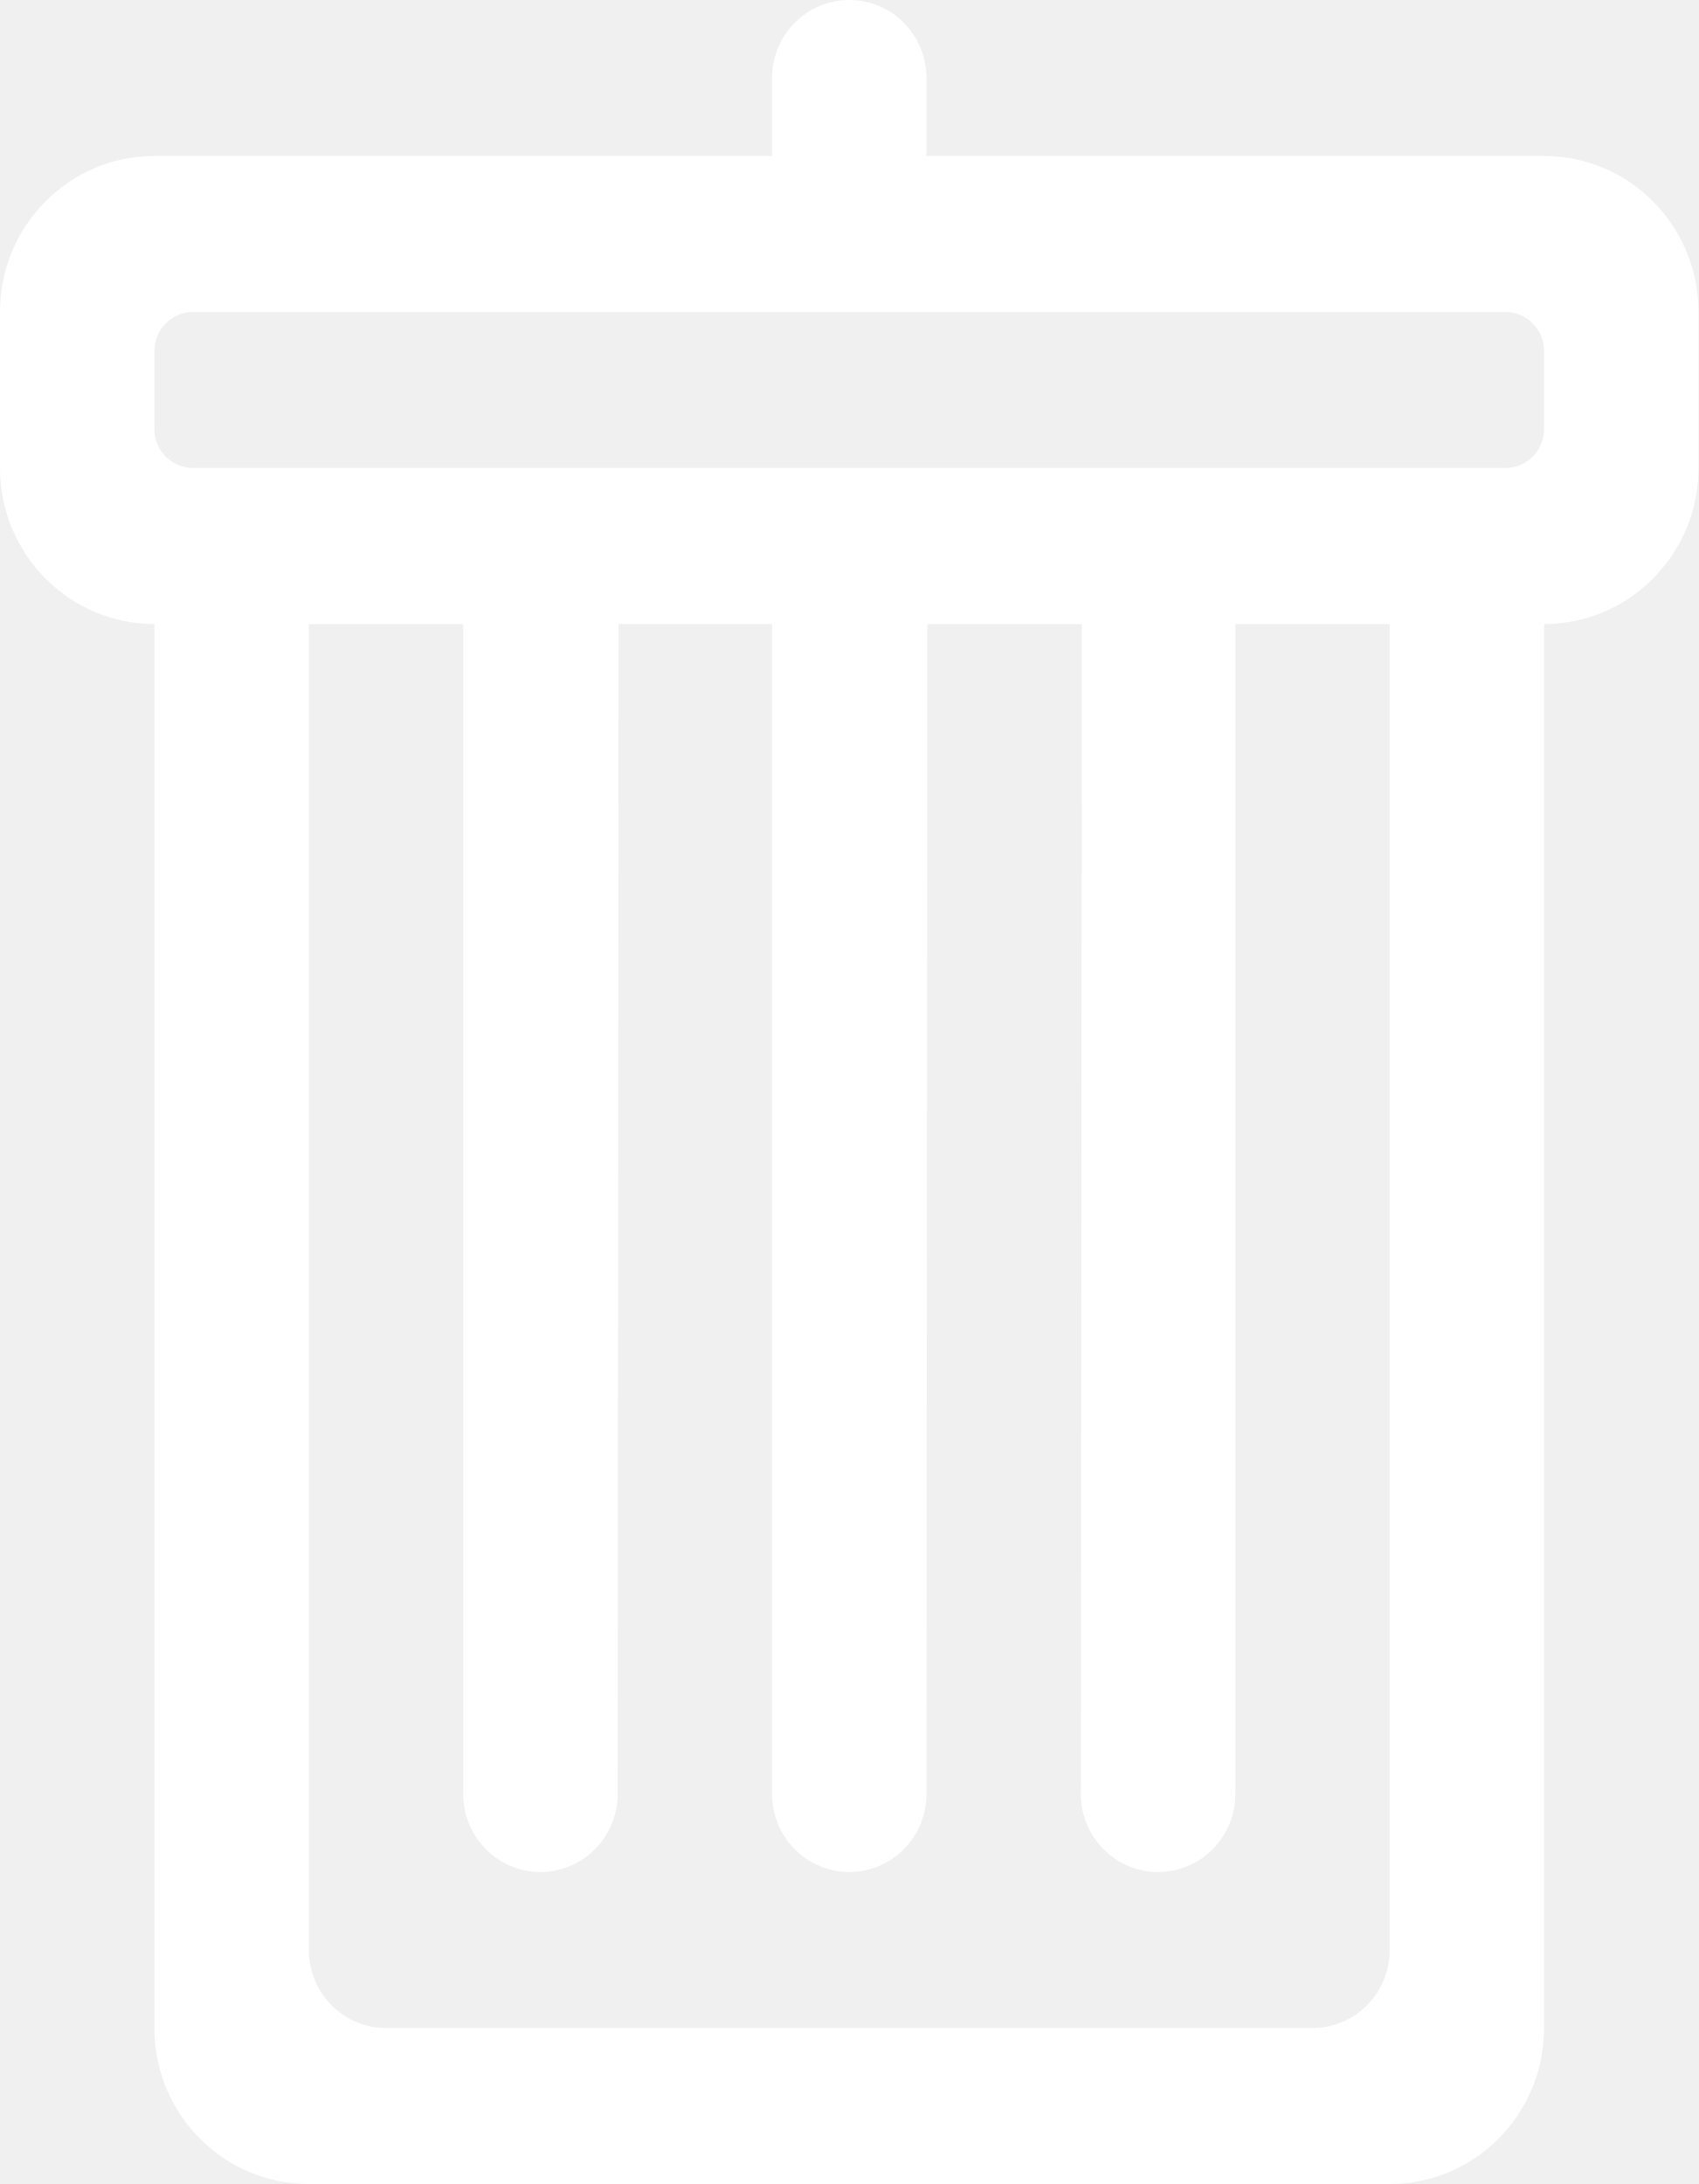
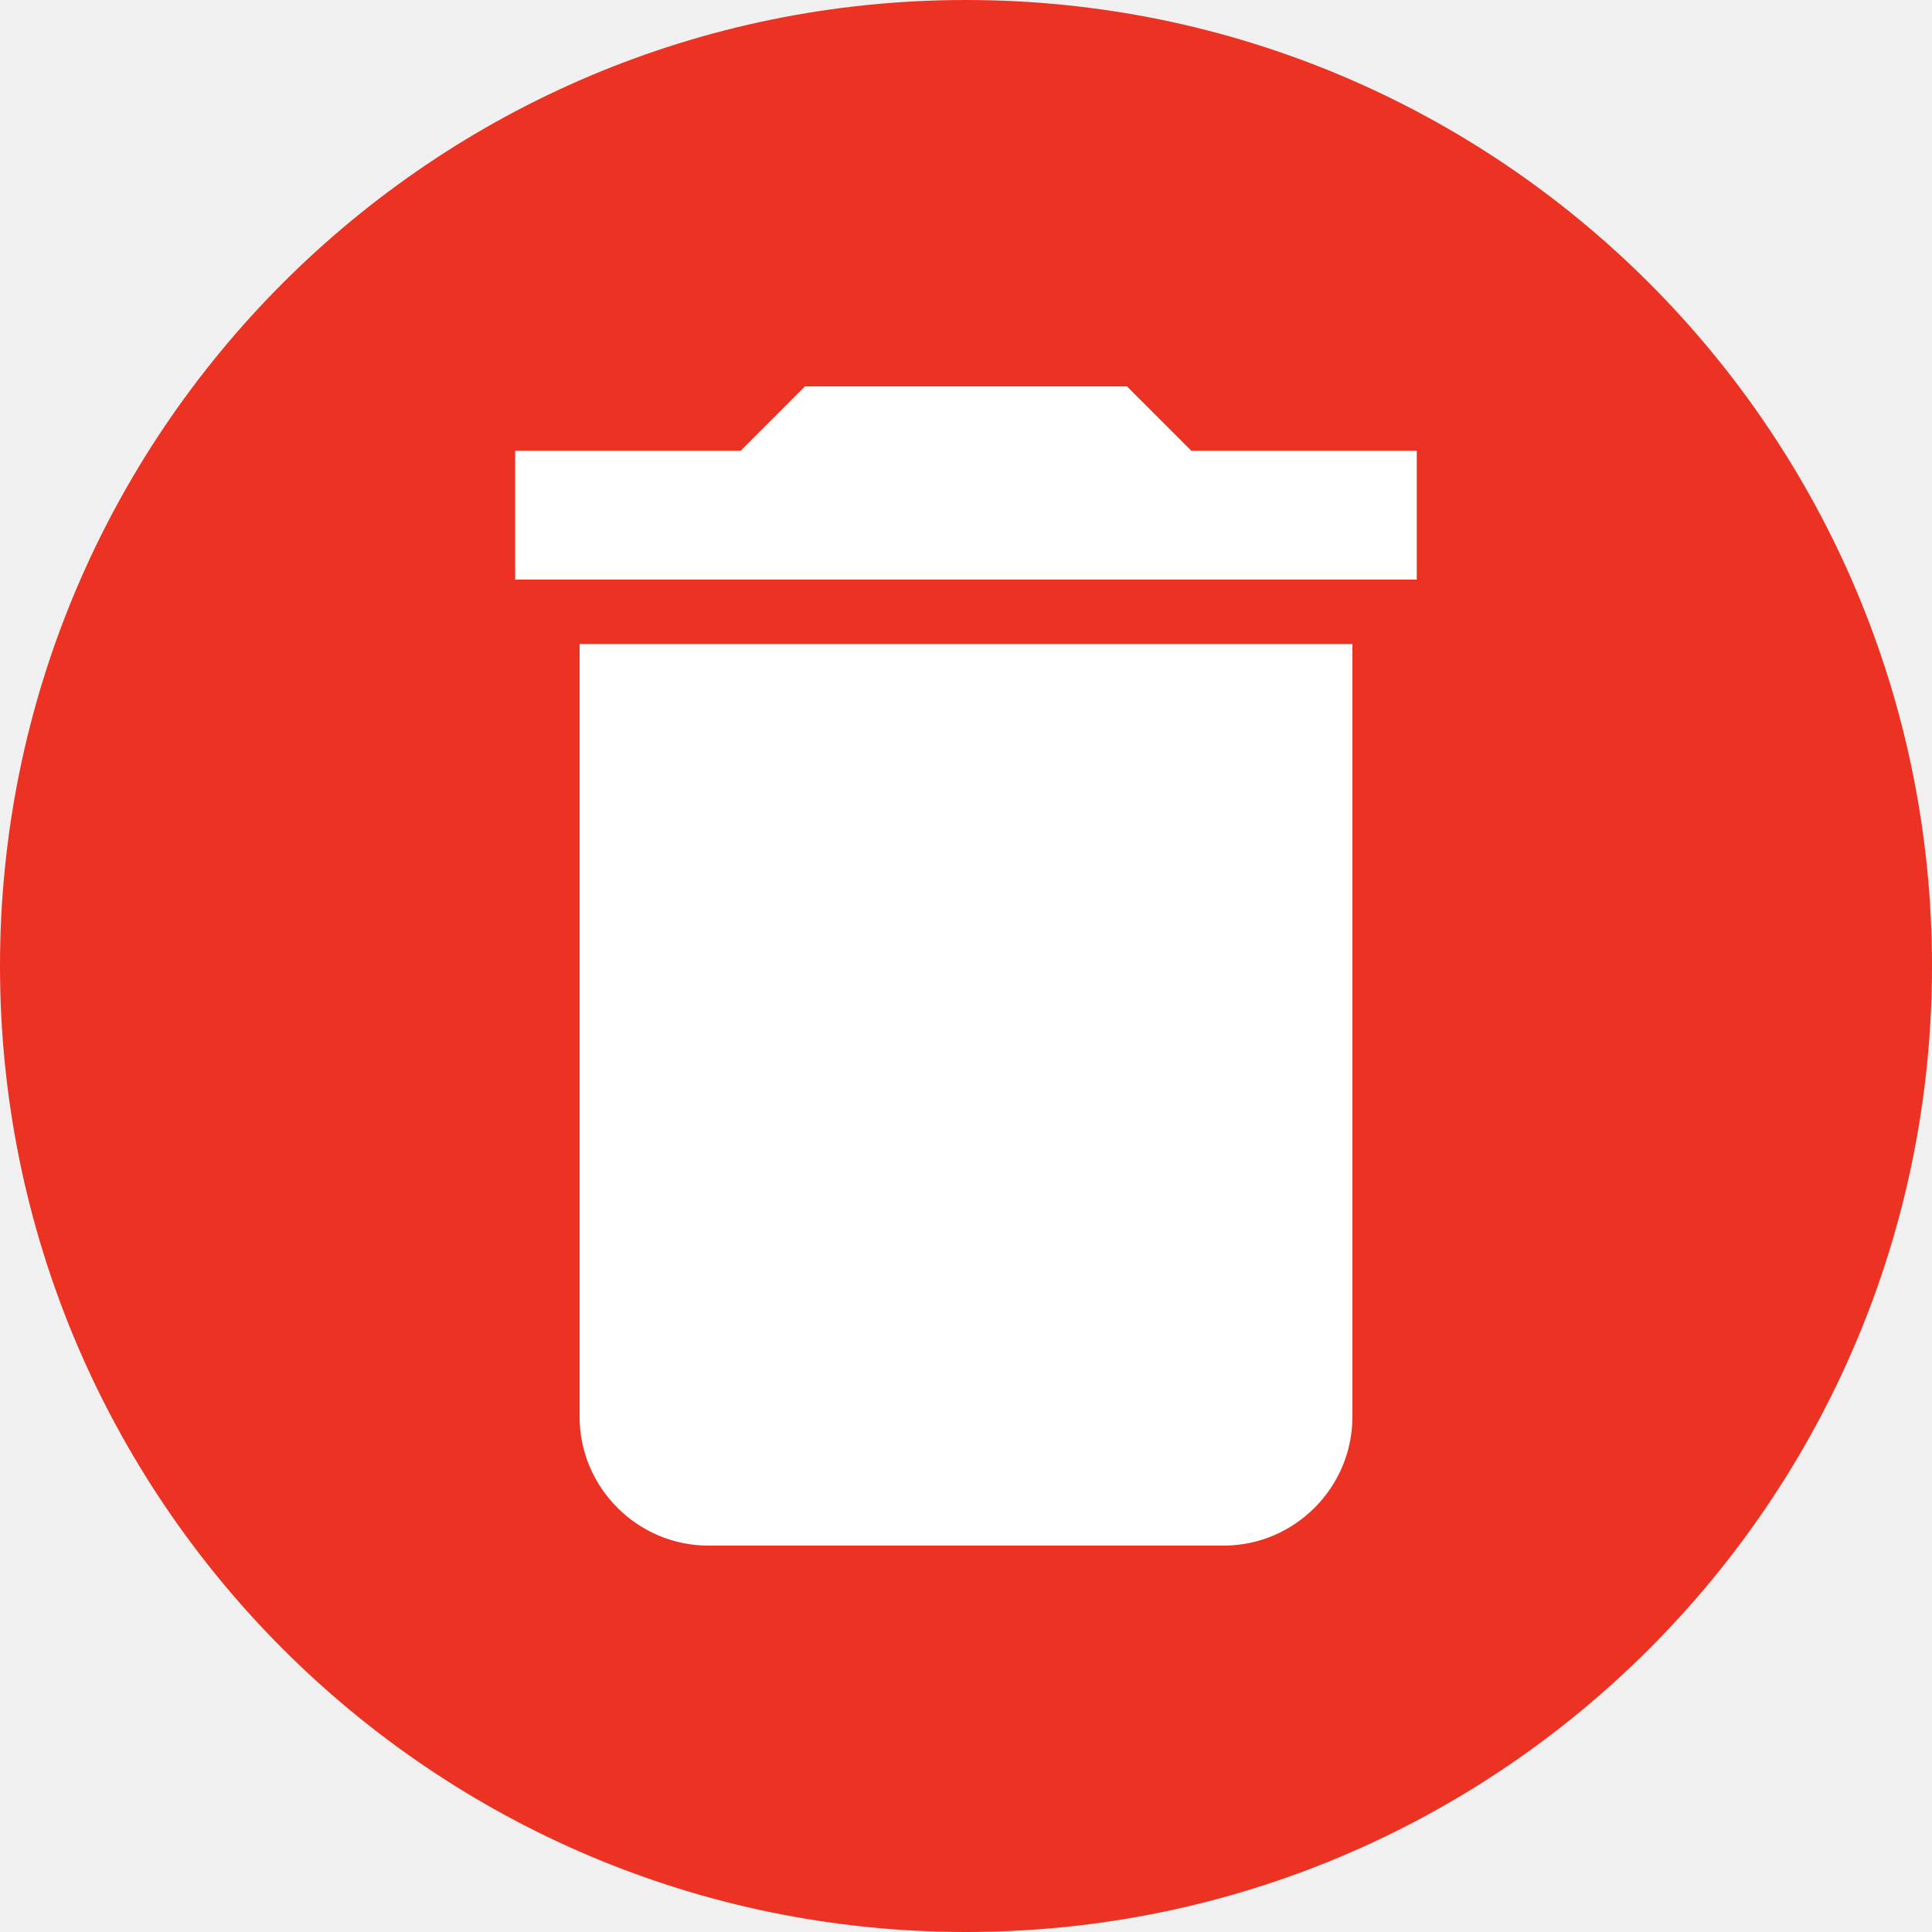
- <svg xmlns="http://www.w3.org/2000/svg" width="28" height="36" viewBox="0 0 28 36" fill="none">
-   <path d="M25.454 2.571H15.273C15.273 2.571 15.273 1.605 15.273 1.286C15.273 0.576 14.703 0 14 0C13.297 0 12.727 0.576 12.727 1.286C12.727 1.996 12.727 2.571 12.727 2.571H2.545C1.14 2.571 0 3.723 0 5.143V7.714C0 9.134 1.14 10.286 2.545 10.286V33.429C2.545 34.849 3.685 36 5.091 36H22.909C24.315 36 25.454 34.849 25.454 33.429V10.286C26.86 10.286 28 9.134 28 7.714V5.143C28 3.723 26.86 2.571 25.454 2.571ZM22.909 32.143C22.909 32.853 22.339 33.429 21.636 33.429H6.364C5.661 33.429 5.091 32.853 5.091 32.143V10.286H7.636V29.571C7.636 30.282 8.206 30.857 8.909 30.857C9.612 30.857 10.182 30.282 10.182 29.571L10.197 10.286H12.727V29.571C12.727 30.282 13.297 30.857 14 30.857C14.703 30.857 15.273 30.282 15.273 29.571L15.288 10.286H17.834L17.818 29.571C17.818 30.282 18.388 30.857 19.091 30.857C19.794 30.857 20.364 30.282 20.364 29.571V10.286H22.909V32.143ZM25.454 7.071C25.454 7.426 25.17 7.714 24.818 7.714H3.182C2.83 7.714 2.545 7.426 2.545 7.071V5.786C2.545 5.431 2.83 5.143 3.182 5.143H24.818C25.17 5.143 25.454 5.431 25.454 5.786V7.071Z" fill="white" />
+ <svg xmlns="http://www.w3.org/2000/svg" width="32" height="32" viewBox="0 0 32 32" fill="none">
+   <g clip-path="url(#clip0)">
+     <rect width="32" height="32" rx="16" fill="#EB3223" />
+     <path d="M9.6 23.467C9.6 24.64 10.56 25.6 11.733 25.6H20.267C21.44 25.6 22.4 24.64 22.4 23.467V10.667H9.6V23.467ZM23.466 7.467H19.733L18.666 6.4H13.333L12.267 7.467H8.533V9.6H23.466V7.467Z" fill="white" />
+   </g>
+   <defs>
+     <clipPath id="clip0">
+       <rect width="32" height="32" rx="16" fill="white" />
+     </clipPath>
+   </defs>
</svg>
